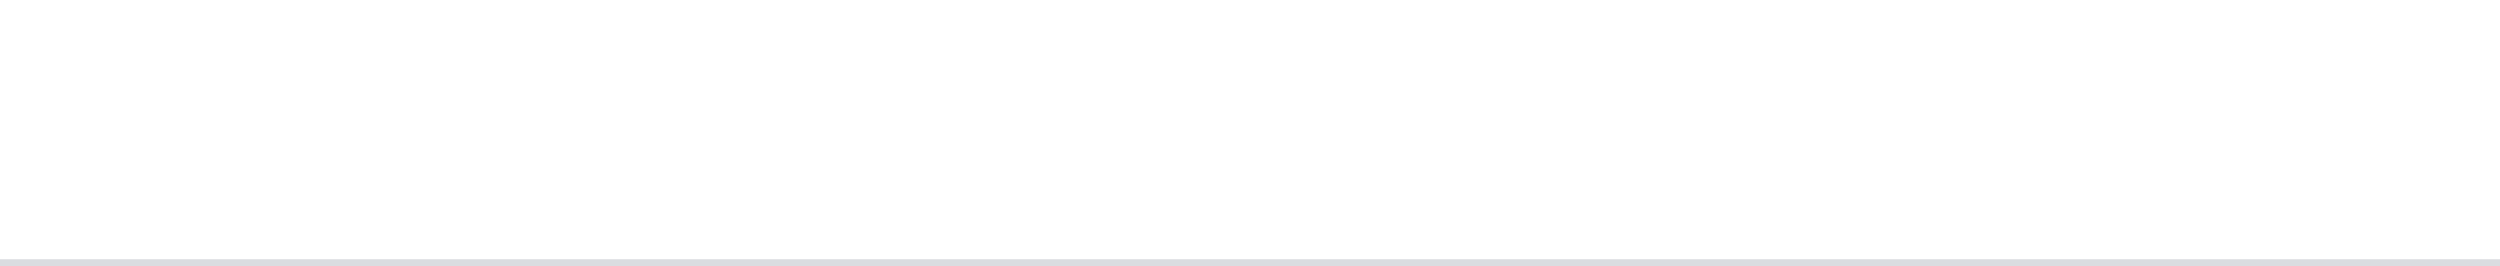
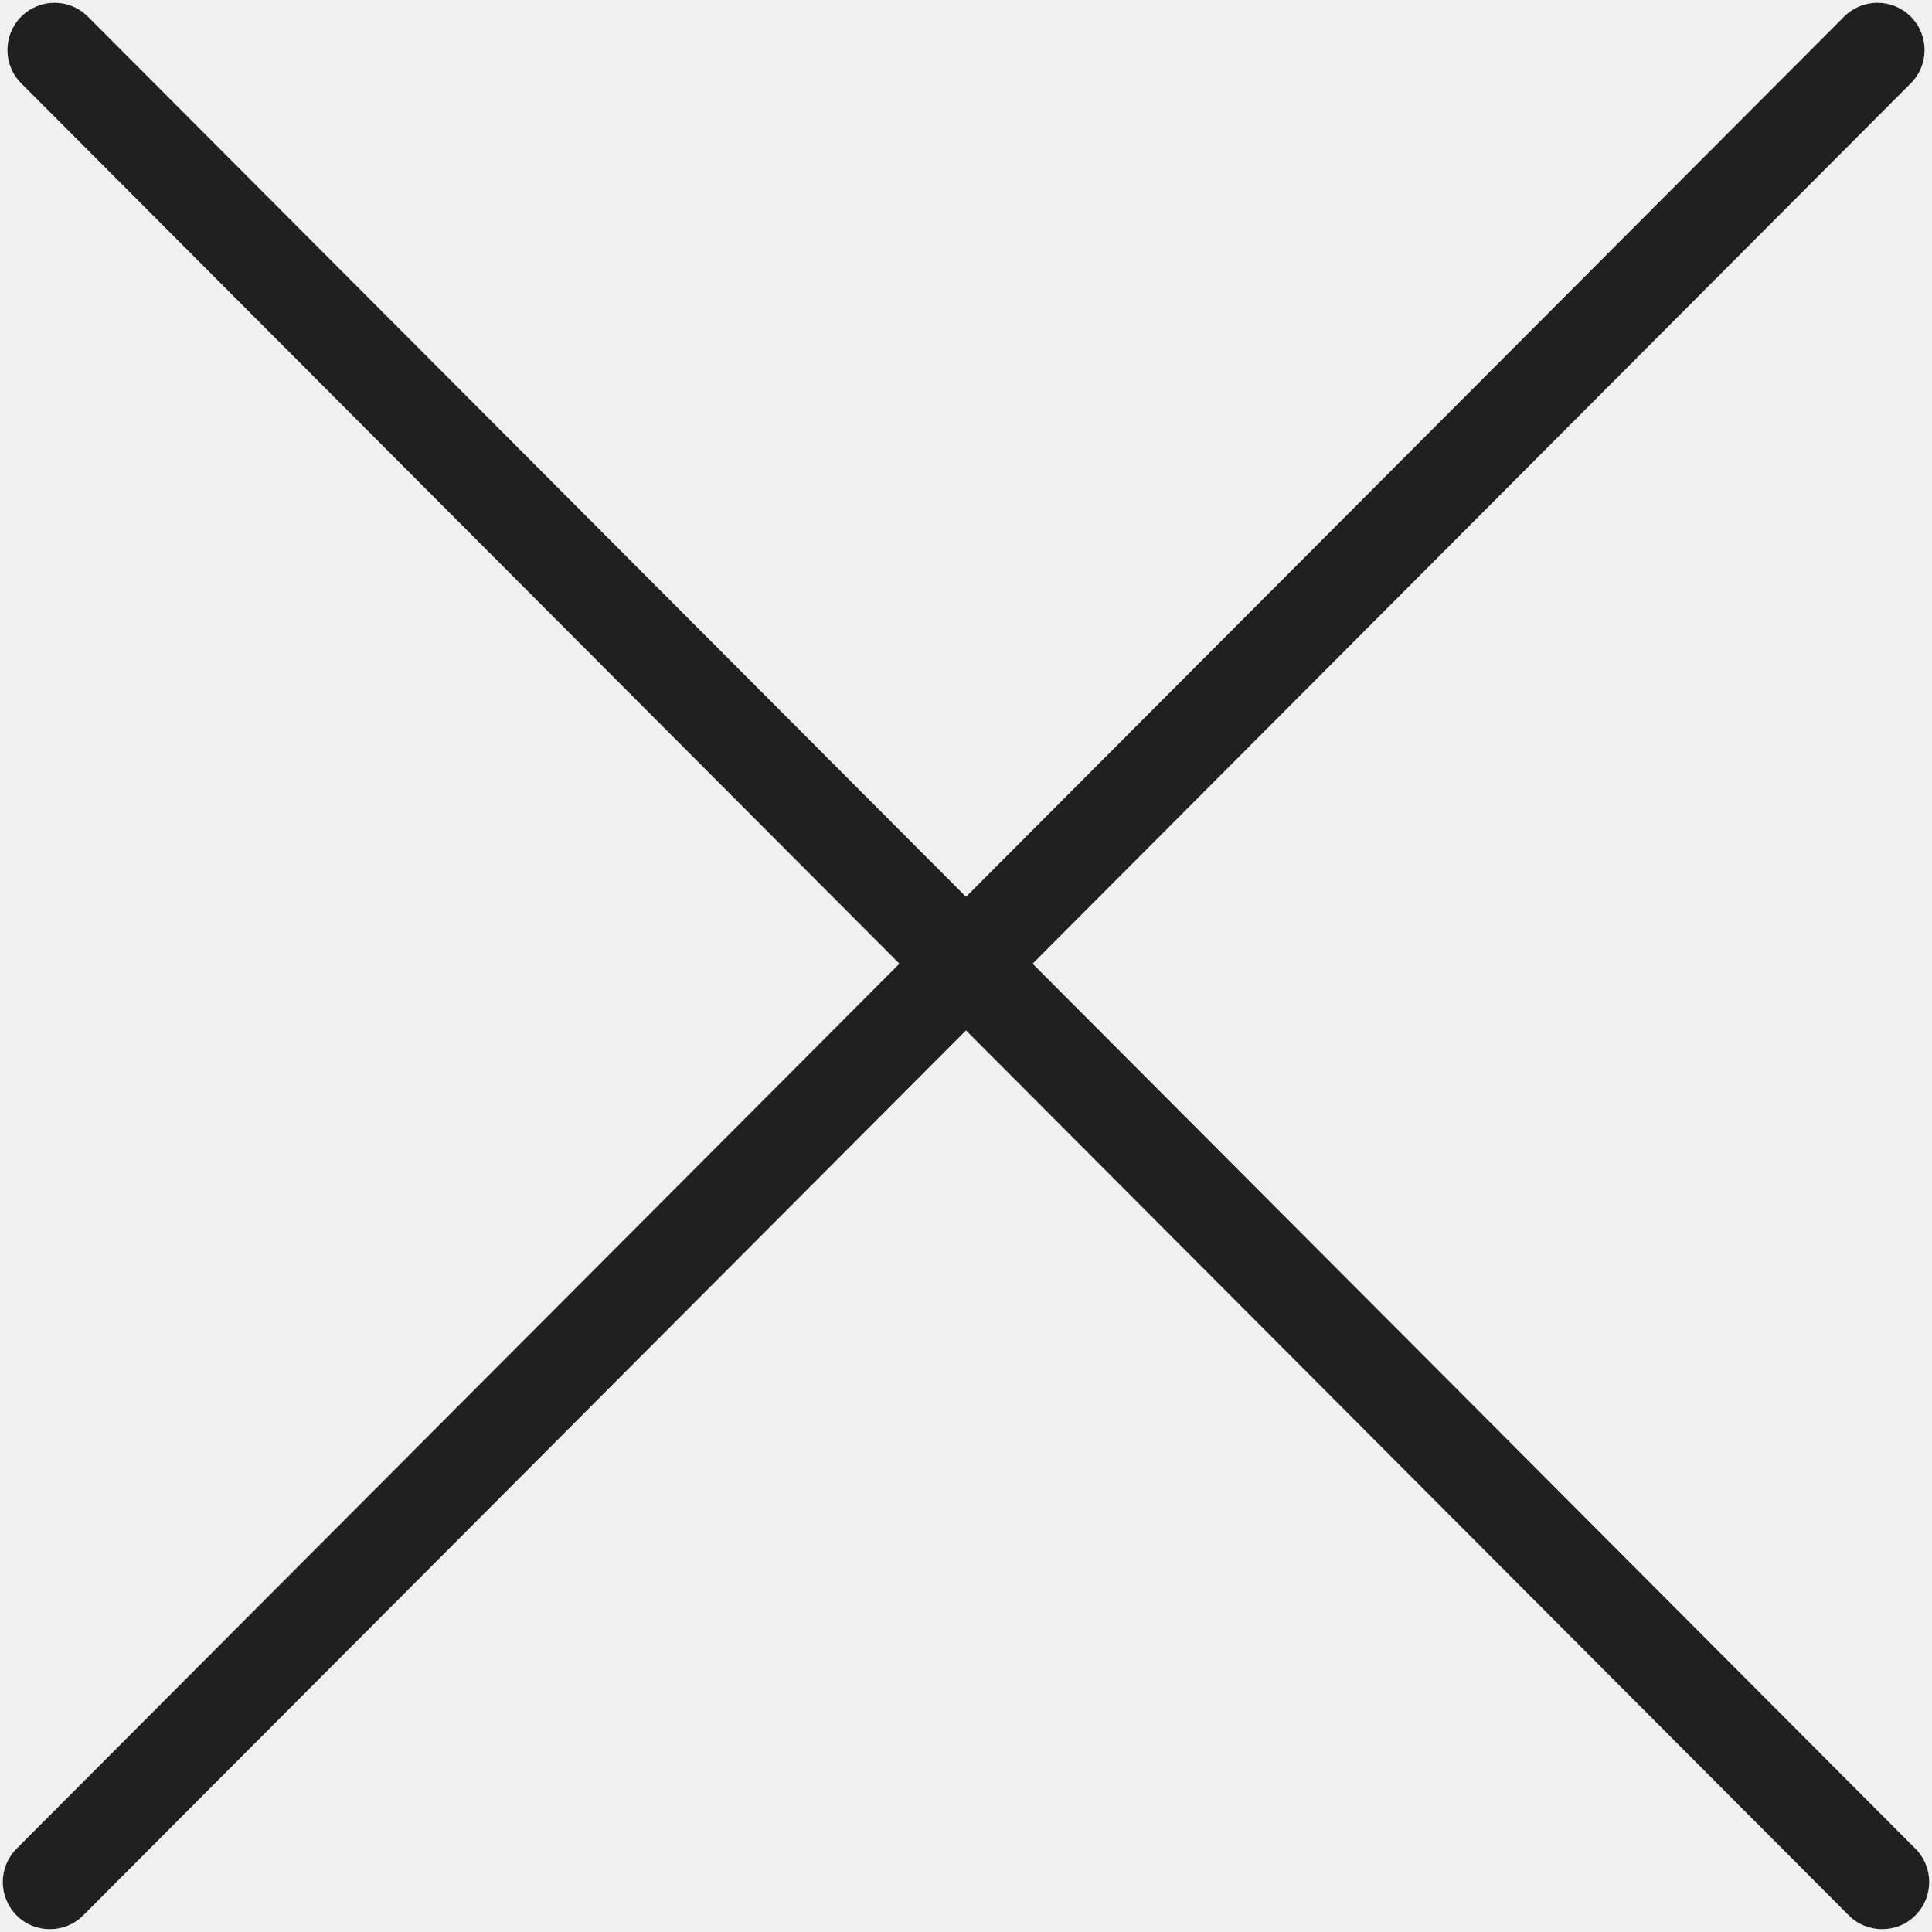
- <svg xmlns="http://www.w3.org/2000/svg" version="1.1" width="376px" height="40px">
-   <g>
-     <path d="M 0 0  L 376 0  L 376 39  L 0 39  L 0 0  Z " fill-rule="nonzero" fill="#ffffff" stroke="none" />
-     <path d="M 376 39.5  L 0 39.5  " stroke-width="1" stroke="#dadce0" fill="none" stroke-opacity="0.996" />
+ <svg xmlns="http://www.w3.org/2000/svg" version="1.1" width="15px" height="15px">
+   <g transform="matrix(1 0 0 1 -463 -275 )">
+     <path d="M 14.871 14.871  C 15.014 14.728  15.014 14.496  14.871 14.353  L 8.017 7.482  L 14.835 0.647  C 14.978 0.504  14.978 0.272  14.835 0.129  C 14.692 -0.014  14.461 -0.014  14.318 0.129  L 7.5 6.963  L 0.682 0.129  C 0.539 -0.014  0.308 -0.014  0.165 0.129  C 0.022 0.272  0.022 0.504  0.165 0.647  L 6.983 7.482  L 0.129 14.353  C -0.014 14.496  -0.014 14.728  0.129 14.871  C 0.2 14.943  0.294 14.978  0.387 14.978  C 0.481 14.978  0.574 14.943  0.646 14.871  L 7.5 8  L 14.354 14.871  C 14.426 14.943  14.519 14.978  14.613 14.978  C 14.706 14.978  14.8 14.943  14.871 14.871  Z " fill-rule="nonzero" fill="#000000" stroke="none" fill-opacity="0.867" transform="matrix(1 0 0 1 463 275 )" />
  </g>
</svg>
